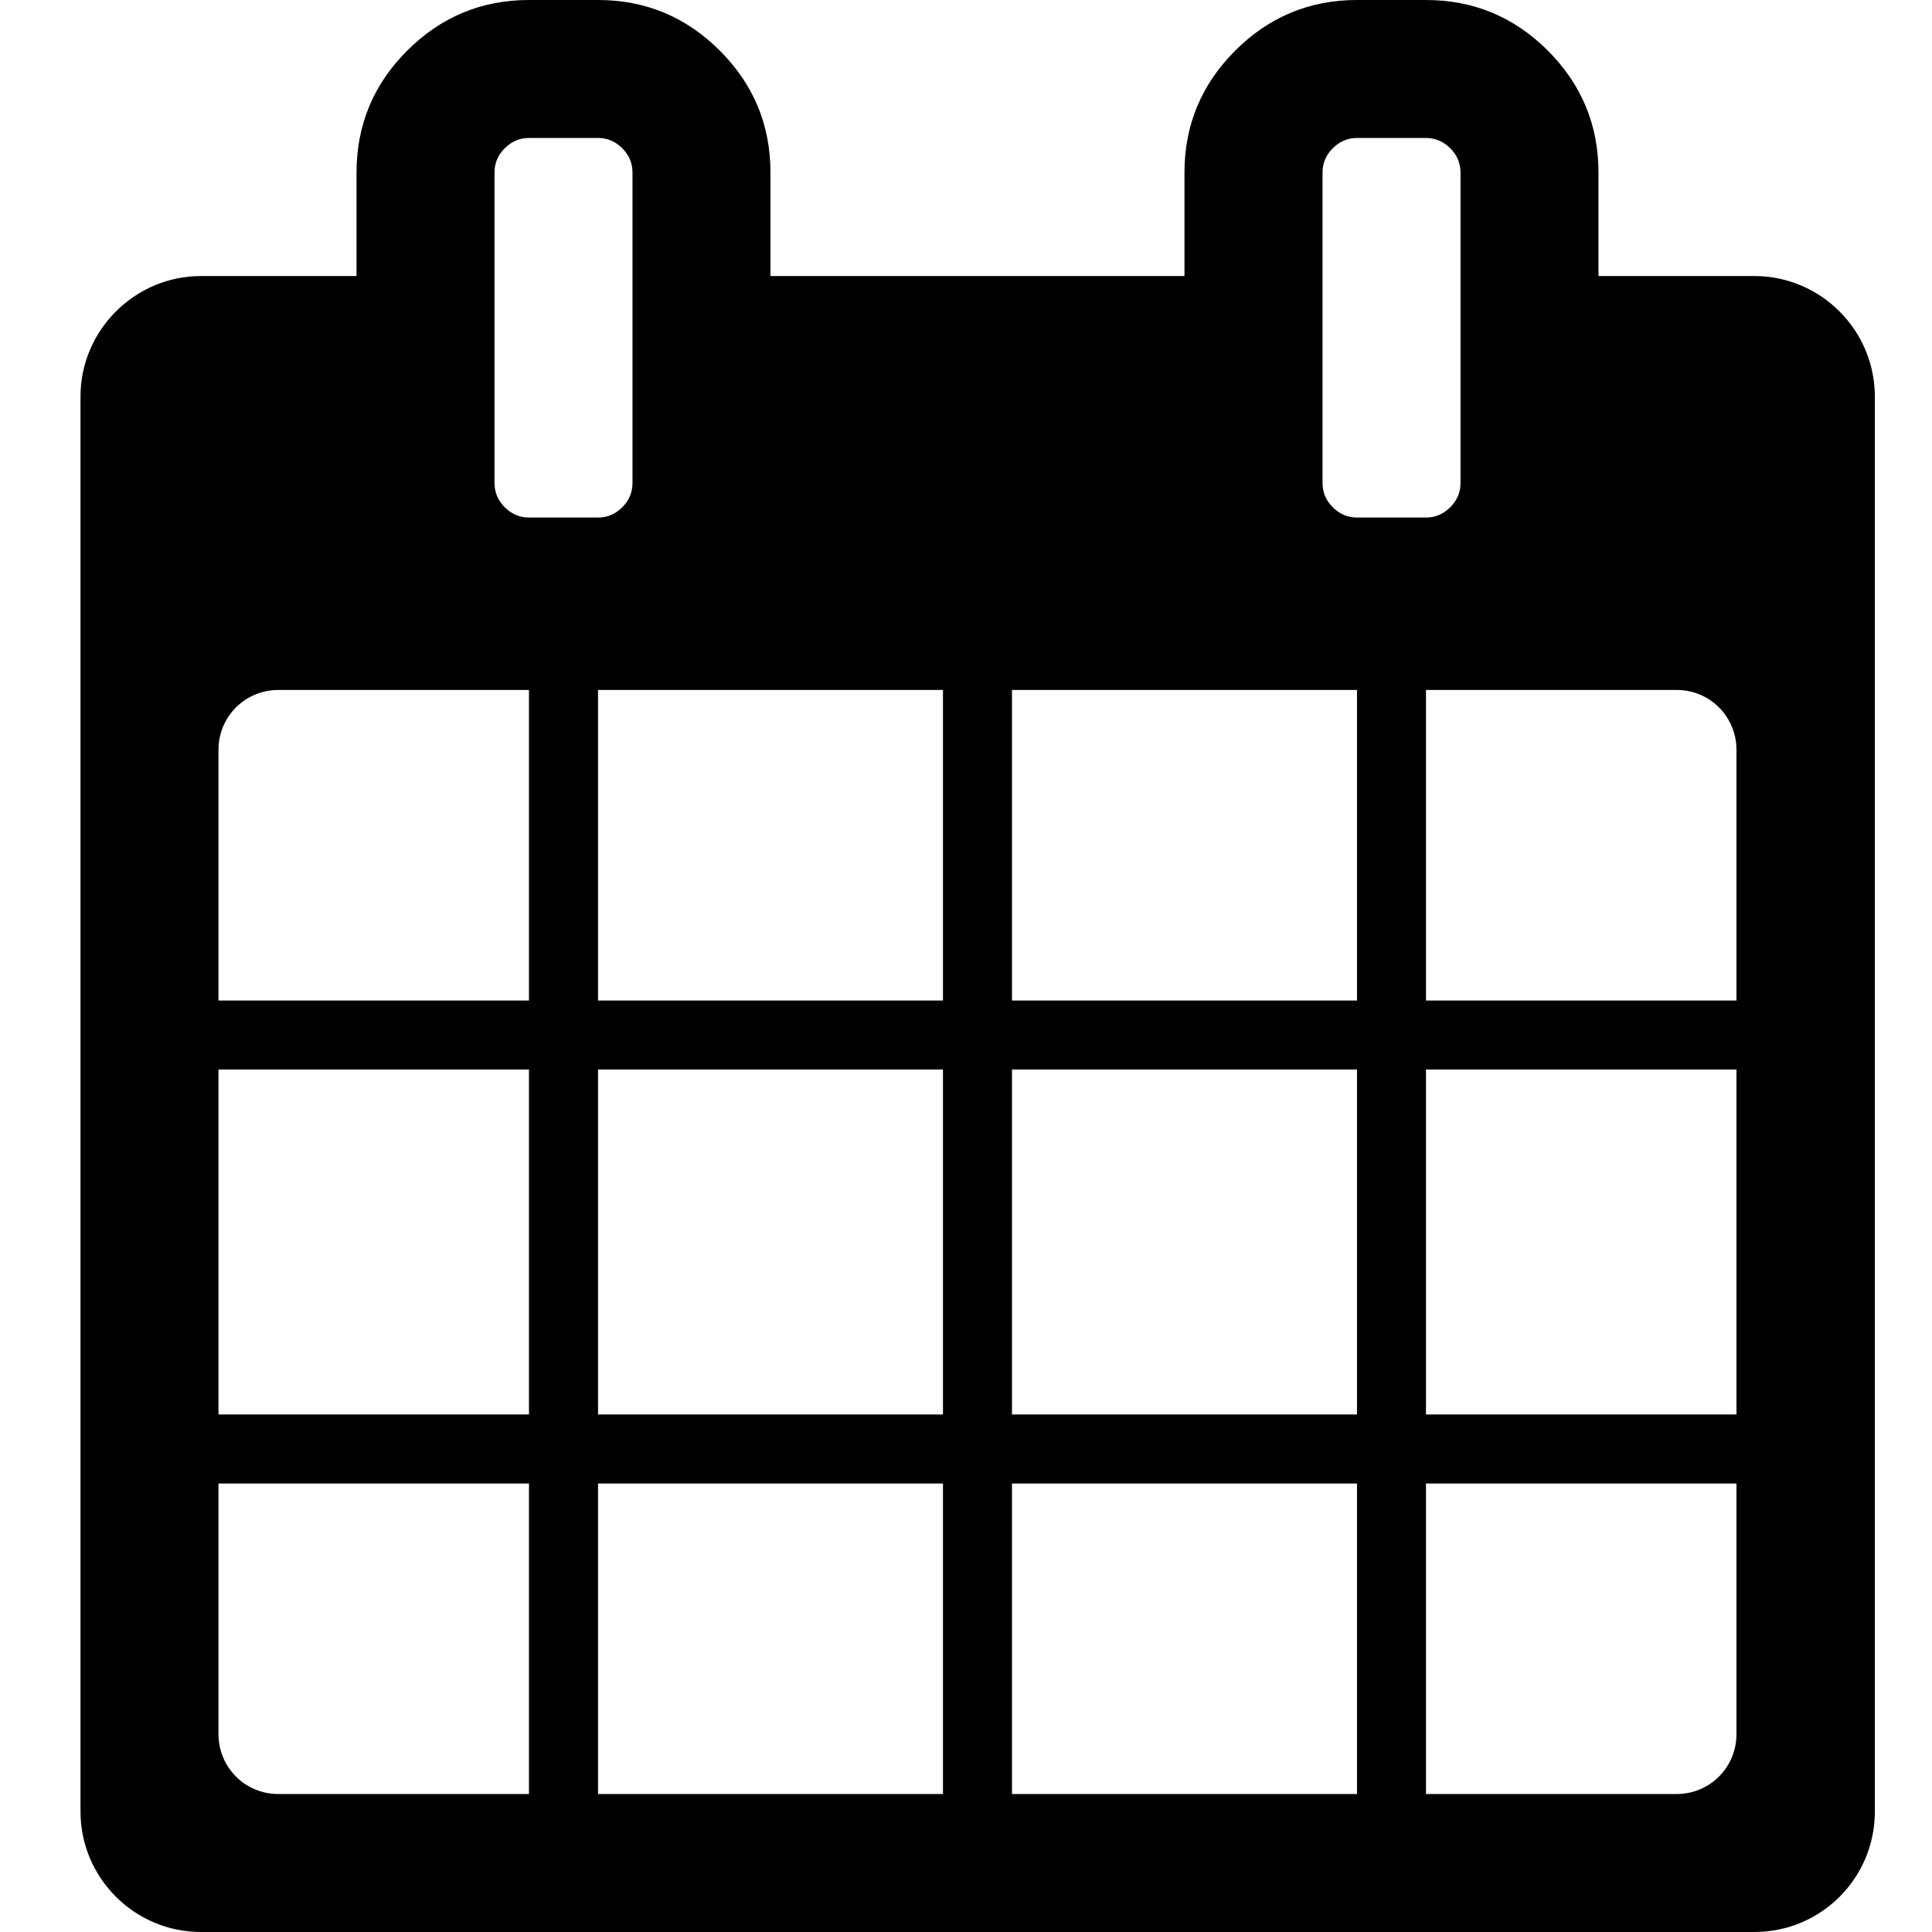
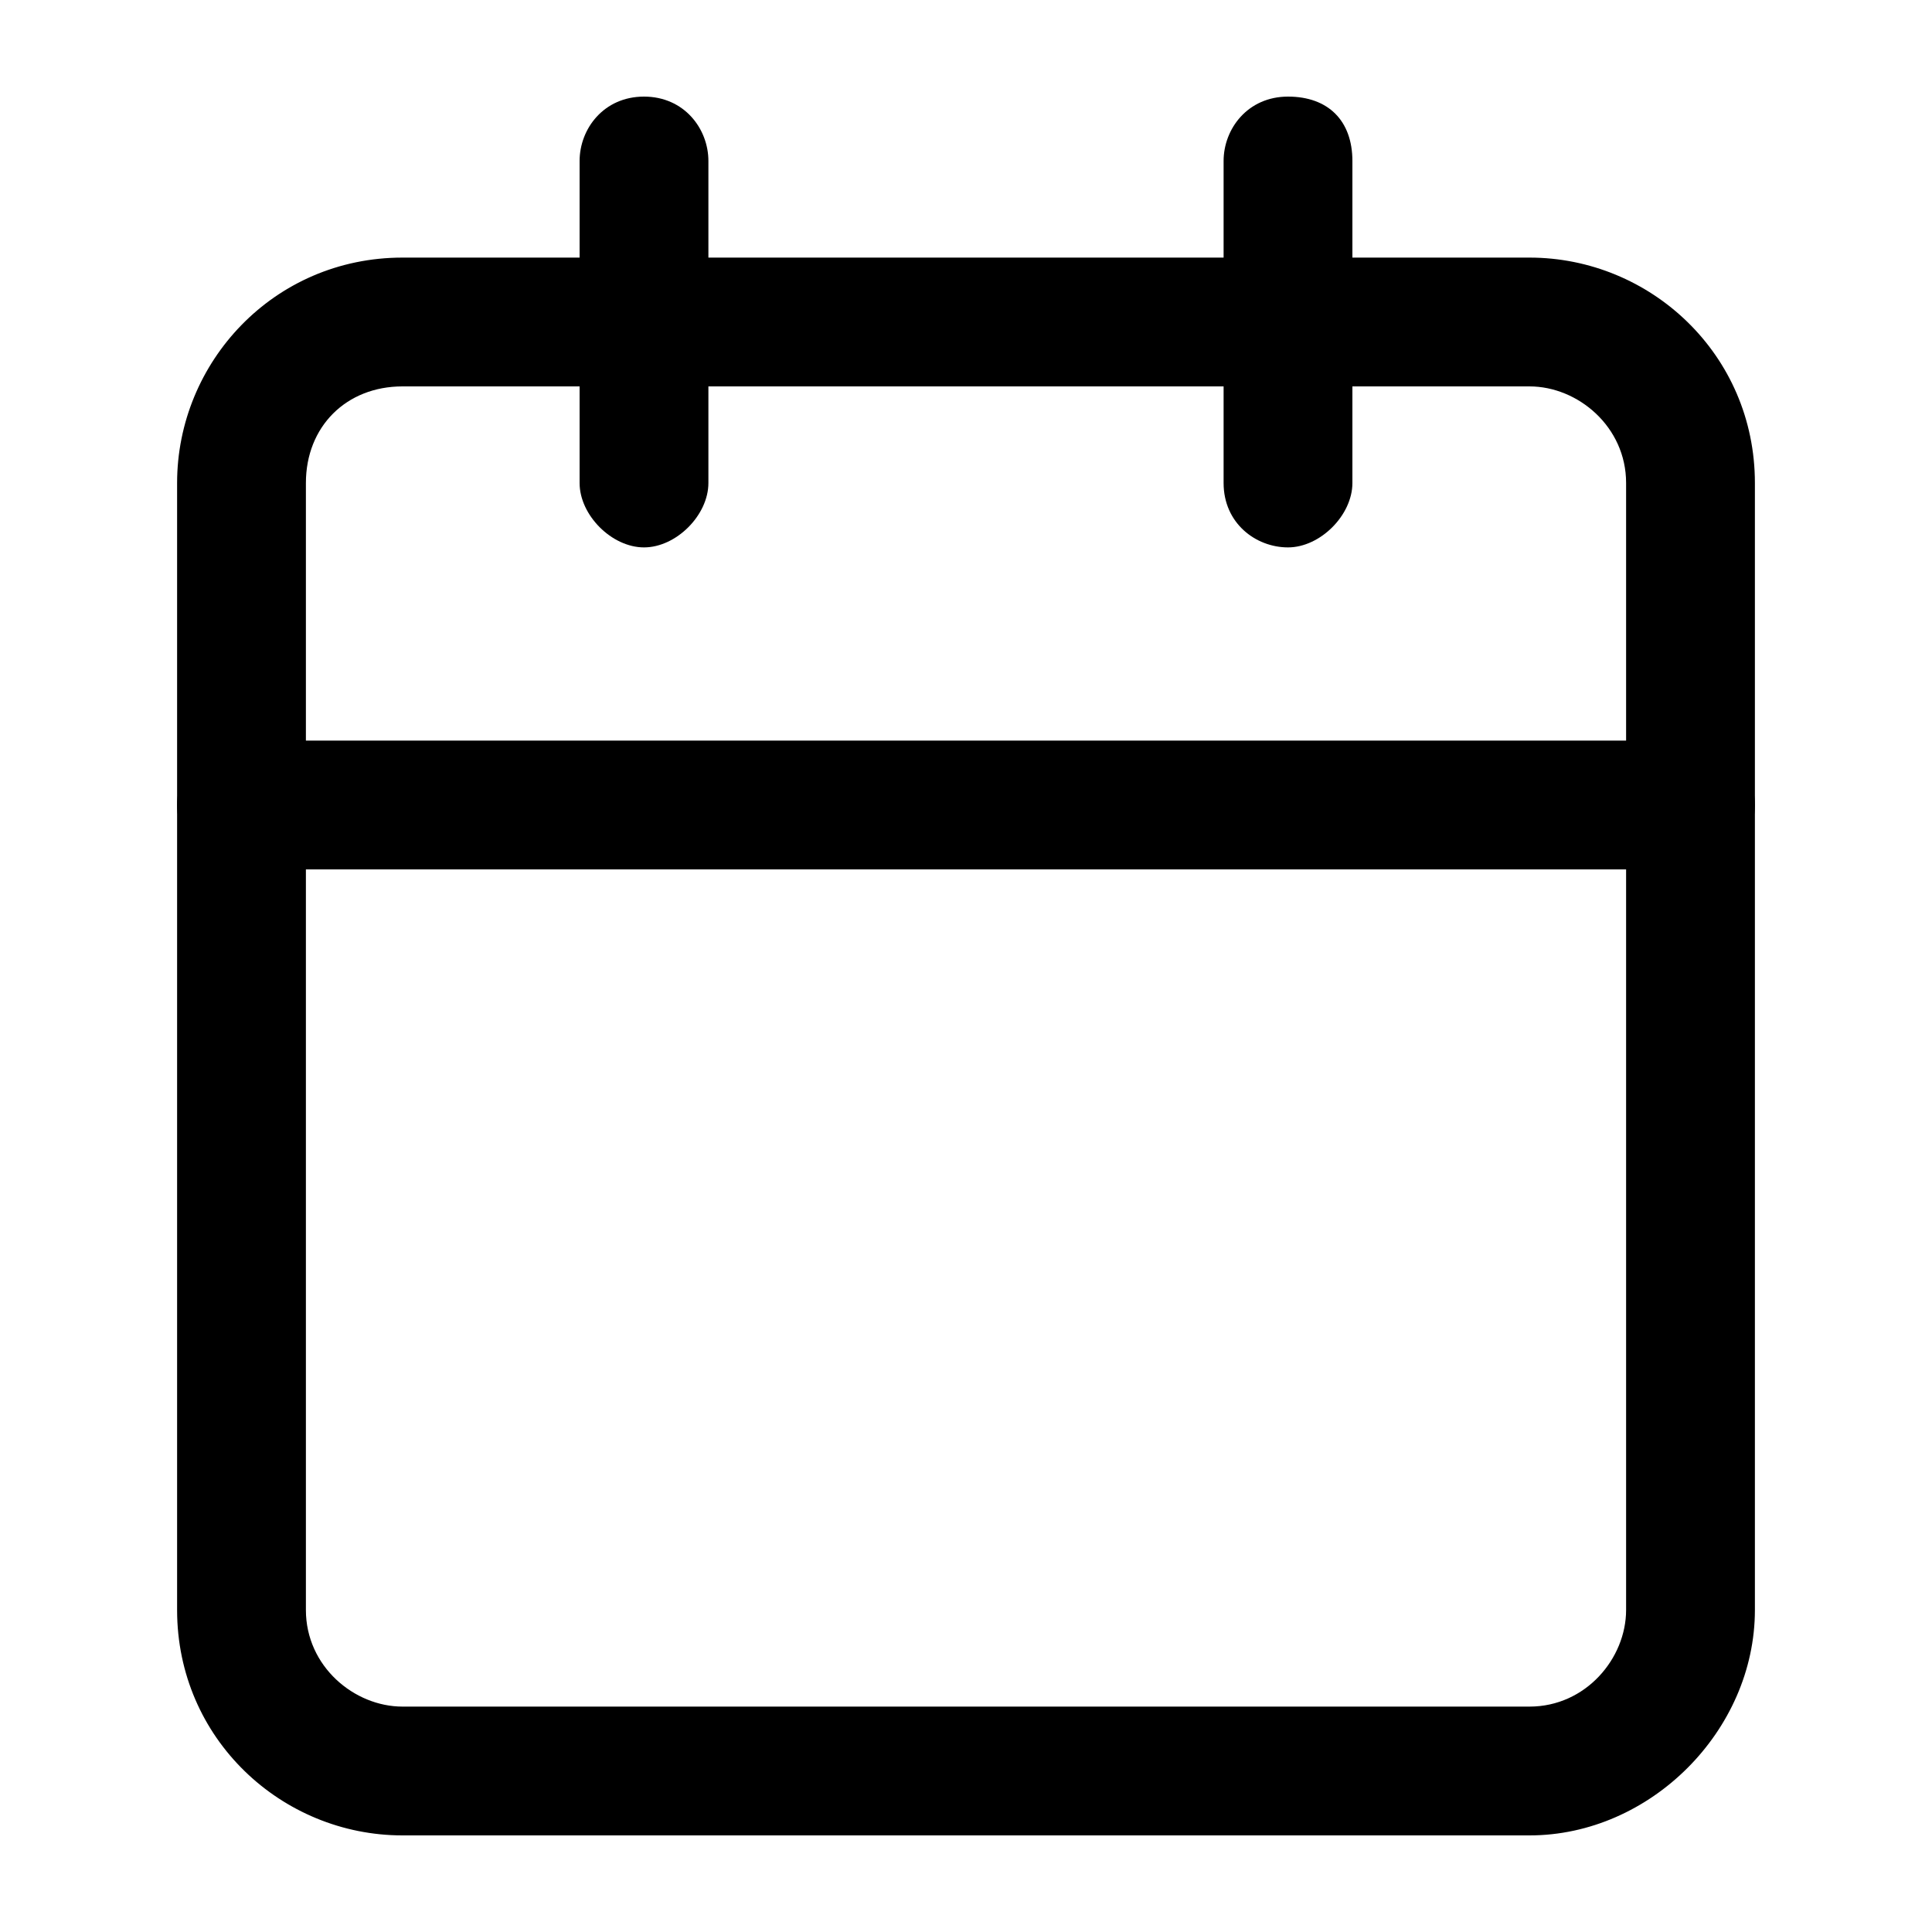
- <svg xmlns="http://www.w3.org/2000/svg" width="24px" height="24px" viewBox="0 0 24 24" version="1.1">
-   <defs />
-   <g id="Icons" stroke="none" stroke-width="1">
-     <g id="calendar">
-       <path d="M6.571,22.286 L6.571,18.429 L2.714,18.429 L2.714,21.542 C2.714,21.953 3.043,22.286 3.458,22.286 L6.571,22.286 Z M7.429,22.286 L11.714,22.286 L11.714,18.429 L7.429,18.429 L7.429,22.286 L7.429,22.286 Z M2.714,17.571 L6.571,17.571 L6.571,13.286 L2.714,13.286 L2.714,17.571 L2.714,17.571 Z M7.429,17.571 L11.714,17.571 L11.714,13.286 L7.429,13.286 L7.429,17.571 L7.429,17.571 Z M6.571,12.429 L6.571,8.571 L3.458,8.571 C3.047,8.571 2.714,8.9 2.714,9.315 L2.714,12.429 L6.571,12.429 Z M12.571,22.286 L16.857,22.286 L16.857,18.429 L12.571,18.429 L12.571,22.286 L12.571,22.286 Z M7.429,12.429 L11.714,12.429 L11.714,8.571 L7.429,8.571 L7.429,12.429 L7.429,12.429 Z M20.828,22.286 C21.238,22.286 21.571,21.957 21.571,21.542 L21.571,18.429 L17.714,18.429 L17.714,22.286 L20.828,22.286 Z M12.571,17.571 L16.857,17.571 L16.857,13.286 L12.571,13.286 L12.571,17.571 L12.571,17.571 Z M7.857,6 L7.857,2.143 C7.857,2.027 7.815,1.926 7.73,1.842 C7.645,1.757 7.545,1.714 7.429,1.714 L6.571,1.714 C6.455,1.714 6.355,1.757 6.27,1.842 C6.185,1.926 6.143,2.027 6.143,2.143 L6.143,6 C6.143,6.116 6.185,6.217 6.27,6.301 C6.355,6.386 6.455,6.429 6.571,6.429 L7.429,6.429 C7.545,6.429 7.645,6.386 7.73,6.301 C7.815,6.217 7.857,6.116 7.857,6 L7.857,6 Z M17.714,17.571 L21.571,17.571 L21.571,13.286 L17.714,13.286 L17.714,17.571 L17.714,17.571 Z M12.571,12.429 L16.857,12.429 L16.857,8.571 L12.571,8.571 L12.571,12.429 L12.571,12.429 Z M21.571,12.429 L21.571,9.315 C21.571,8.904 21.243,8.571 20.828,8.571 L17.714,8.571 L17.714,12.429 L21.571,12.429 Z M18.143,6 L18.143,2.143 C18.143,2.027 18.1,1.926 18.016,1.842 C17.931,1.757 17.83,1.714 17.714,1.714 L16.857,1.714 C16.741,1.714 16.641,1.757 16.556,1.842 C16.471,1.926 16.429,2.027 16.429,2.143 L16.429,6 C16.429,6.116 16.471,6.217 16.556,6.301 C16.641,6.386 16.741,6.429 16.857,6.429 L17.714,6.429 C17.83,6.429 17.931,6.386 18.016,6.301 C18.1,6.217 18.143,6.116 18.143,6 L18.143,6 Z M23.29,22.504 C23.29,23.33 22.623,24 21.793,24 L2.497,24 C1.67,24 1,23.327 1,22.504 L1,4.926 C1,4.1 1.677,3.43 2.494,3.429 L4.429,3.429 L4.429,2.143 C4.429,1.554 4.638,1.049 5.058,0.629 C5.478,0.21 5.982,0 6.571,0 L7.429,0 C8.018,0 8.522,0.21 8.942,0.629 C9.362,1.049 9.571,1.554 9.571,2.143 L9.571,3.429 L14.714,3.429 L14.714,2.143 C14.714,1.554 14.924,1.049 15.344,0.629 C15.763,0.21 16.268,0 16.857,0 L17.714,0 C18.304,0 18.808,0.21 19.228,0.629 C19.647,1.049 19.857,1.554 19.857,2.143 L19.857,3.429 L21.794,3.429 C22.62,3.43 23.29,4.103 23.29,4.926 L23.29,22.504 Z" />
-     </g>
-   </g>
+ <svg xmlns="http://www.w3.org/2000/svg" version="1.1" id="Layer_1" x="0px" y="0px" viewBox="0 0 24 24" style="enable-background:new 0 0 24 24;" xml:space="preserve">
+   <path d="M19,22.8H5c-1.5,0-2.8-1.2-2.8-2.8V6c0-1.5,1.2-2.8,2.8-2.8h14c1.5,0,2.8,1.2,2.8,2.8v14C21.8,21.5,20.5,22.8,19,22.8z   M5,4.8C4.3,4.8,3.8,5.3,3.8,6v14c0,0.7,0.6,1.2,1.2,1.2h14c0.7,0,1.2-0.6,1.2-1.2V6c0-0.7-0.6-1.2-1.2-1.2H5z" />
+   <path d="M16,6.8c-0.4,0-0.8-0.3-0.8-0.8V2c0-0.4,0.3-0.8,0.8-0.8s0.8,0.3,0.8,0.8v4C16.8,6.4,16.4,6.8,16,6.8z" />
+   <path d="M8,6.8C7.6,6.8,7.2,6.4,7.2,6V2c0-0.4,0.3-0.8,0.8-0.8S8.8,1.6,8.8,2v4C8.8,6.4,8.4,6.8,8,6.8z" />
+   <path d="M21,10.8H3c-0.4,0-0.8-0.3-0.8-0.8S2.6,9.2,3,9.2h18c0.4,0,0.8,0.3,0.8,0.8S21.4,10.8,21,10.8z" />
</svg>
